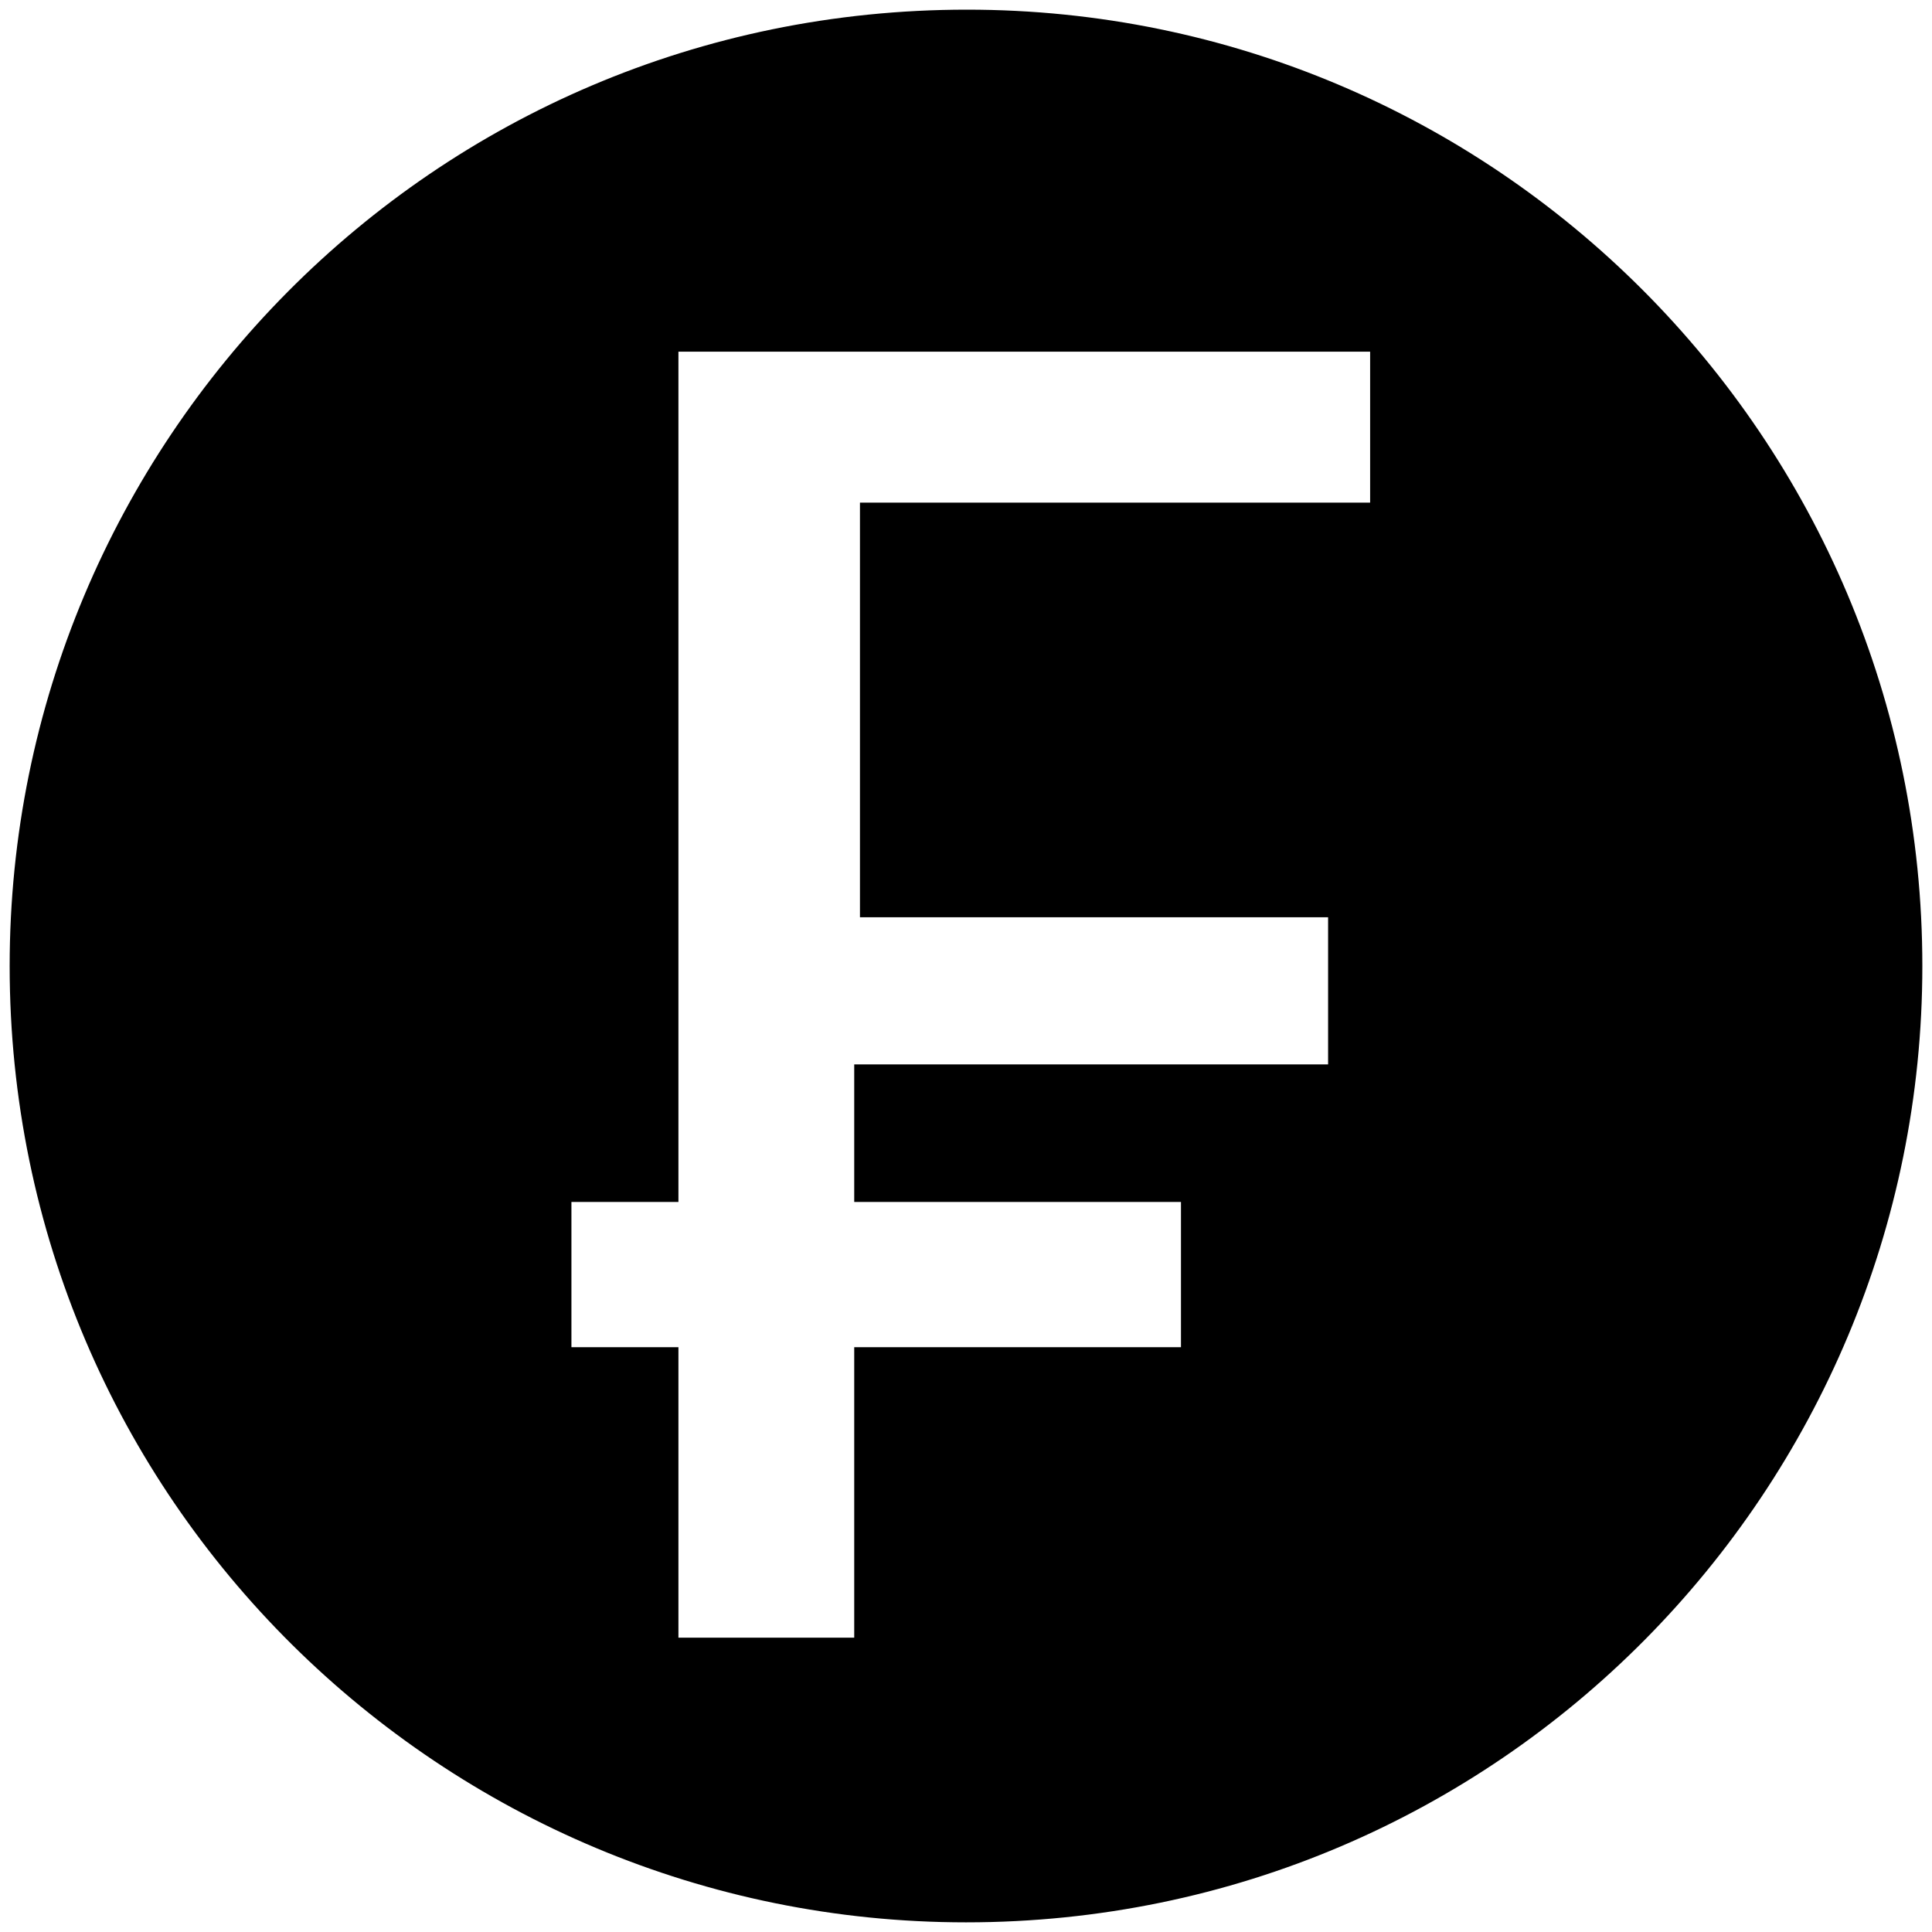
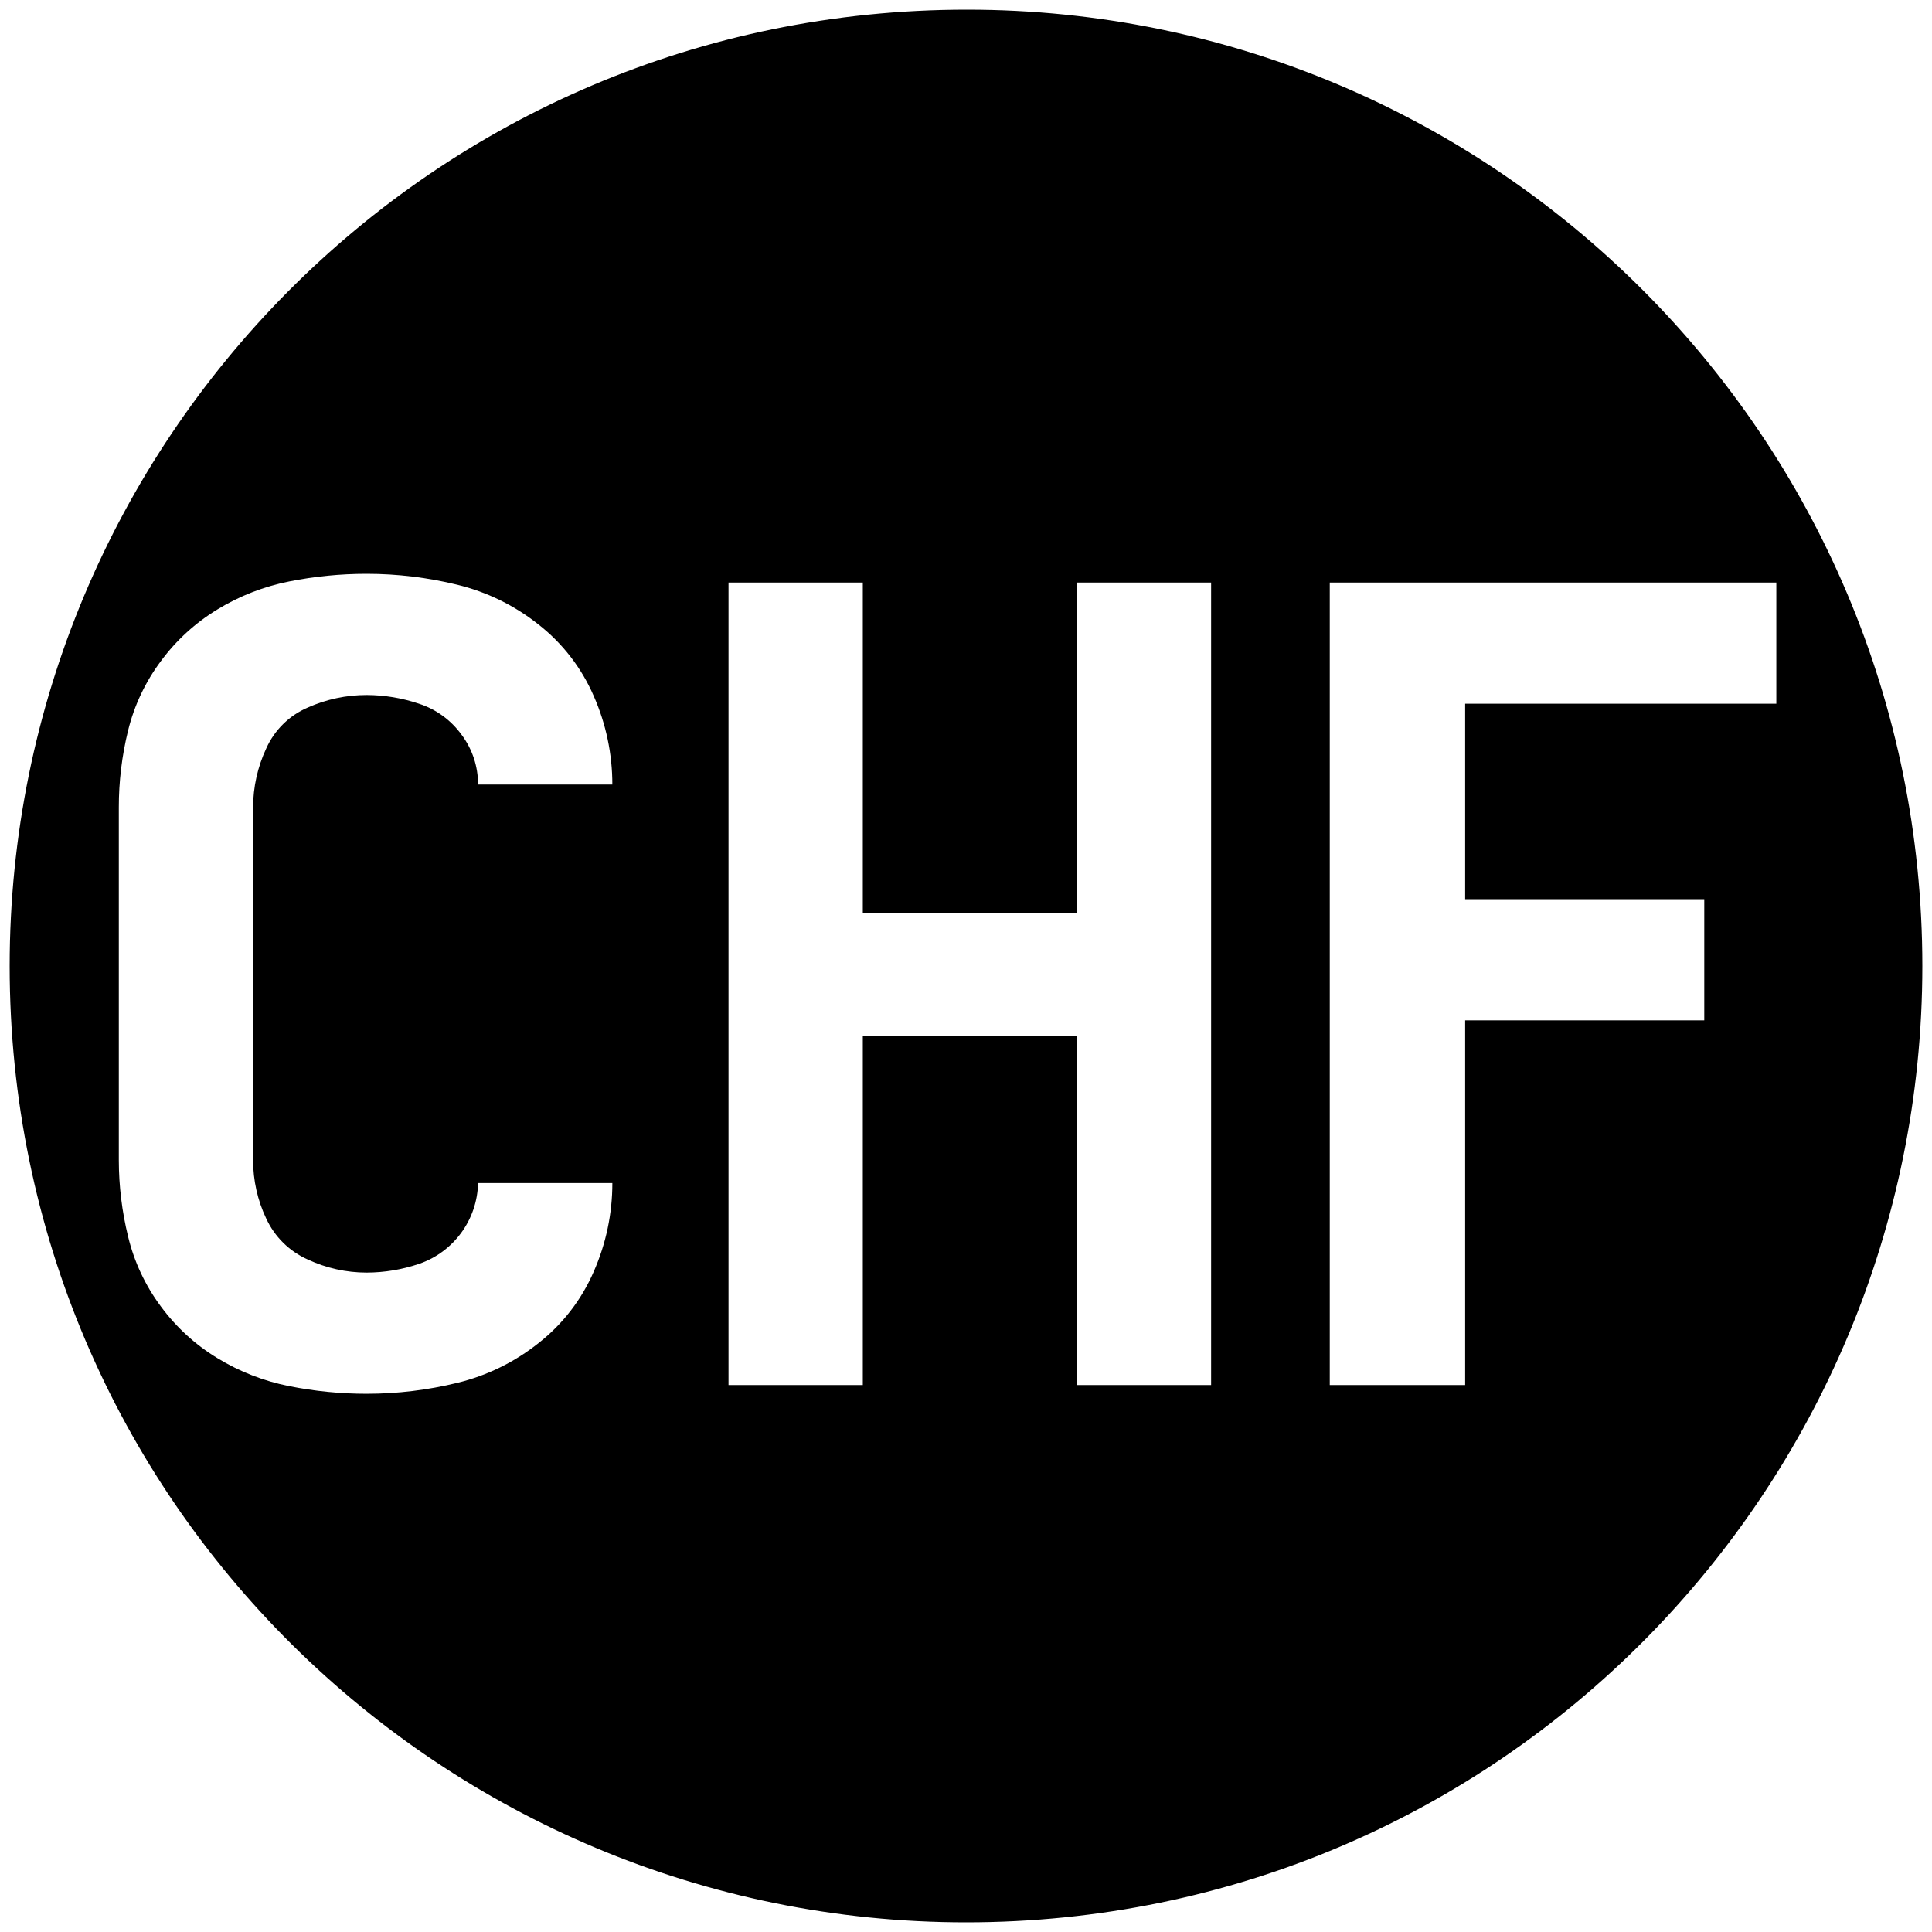
<svg xmlns="http://www.w3.org/2000/svg" viewBox="0 0 1000 1000">
-   <path d="M500.496 5C223.572 5 5 229.506 5 500.002c0 276.43 224.506 495.001 495.002 495.001 276.43 0 495.001-224.506 495.001-495.001C995.003 226.539 773.464 5 500.496 5zM295.77 697.31v-75.165h55.385V182.034h358.023v78.132H445.111v214.616H687.42v76.154H442.144v71.209h169.122v75.165H442.144v150.33h-90.989V697.31z" />
+   <path d="M500.5,5C223.572,5,5,229.506,5,500c0,276.43,224.506,495,495,495,276.43,0,495-224.506,495-495C995,226.539,773.464,5,500.5,5Zm-362.7,625.717a42.773,42.773,0,0,0,21.476,21.192,72,72,0,0,0,30.517,6.783,85.17,85.17,0,0,0,27.127-4.522,45.207,45.207,0,0,0,30.518-41.82h69.513a113.451,113.451,0,0,1-9.608,45.776A94.884,94.884,0,0,1,278.8,695.143a108.578,108.578,0,0,1-42.1,20.628,197.636,197.636,0,0,1-46.907,5.651,204.484,204.484,0,0,1-40.125-3.956,113.55,113.55,0,0,1-37.017-14.411,102.156,102.156,0,0,1-29.387-26.844A99.357,99.357,0,0,1,66.3,640.042a166.872,166.872,0,0,1-4.8-39.56V417.94A165.754,165.754,0,0,1,66.3,378.1a99.67,99.67,0,0,1,16.954-35.887,102.4,102.4,0,0,1,29.387-26.844,113.976,113.976,0,0,1,37.017-14.411A204.56,204.56,0,0,1,189.787,297a197.636,197.636,0,0,1,46.907,5.651,108.83,108.83,0,0,1,42.1,20.628A94.949,94.949,0,0,1,307.337,360.3a113.456,113.456,0,0,1,9.608,45.777H247.432a42.56,42.56,0,0,0-8.477-25.715,43.966,43.966,0,0,0-22.041-16.106,85.42,85.42,0,0,0-27.127-4.521,74.739,74.739,0,0,0-30.517,6.5,41.386,41.386,0,0,0-21.476,21.193,72.073,72.073,0,0,0-6.781,30.517V600.482A70.17,70.17,0,0,0,137.794,630.717ZM626.868,716.9H557.356V536.055H446.589V716.9H377.076V301.521h69.513V472.759H557.356V301.521h69.512Zm255.26-251.489v62.731H758.361V716.9H688.284V301.521H919.426v62.731H758.361v101.16Z" />
</svg>
